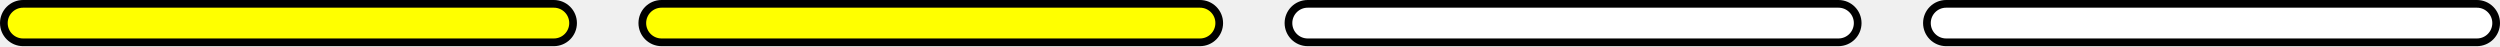
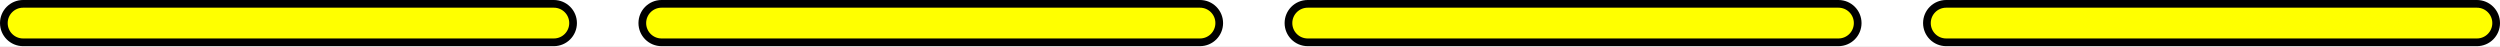
<svg xmlns="http://www.w3.org/2000/svg" width="325" height="6" viewBox="0 0 325 6" fill="none">
+   <rect width="325" height="6" fill="white" />
  <rect x="0.5" y="0.5" width="74" height="5" rx="2.5" fill="#FFFF00" stroke="black" />
  <rect x="83.5" y="0.5" width="75" height="5" rx="2.5" fill="#FFFF00" stroke="black" />
-   <rect x="167.5" y="0.5" width="74" height="5" rx="2.5" fill="white" stroke="black" />
-   <rect x="250.5" y="0.5" width="74" height="5" rx="2.5" fill="white" stroke="black" />
+   <rect x="167.5" y="0.5" width="74" height="5" rx="2.5" fill="#FFFF00" stroke="black" />
+   <rect x="250.5" y="0.5" width="74" height="5" rx="2.5" fill="#FFFF00" stroke="black" />
</svg>
